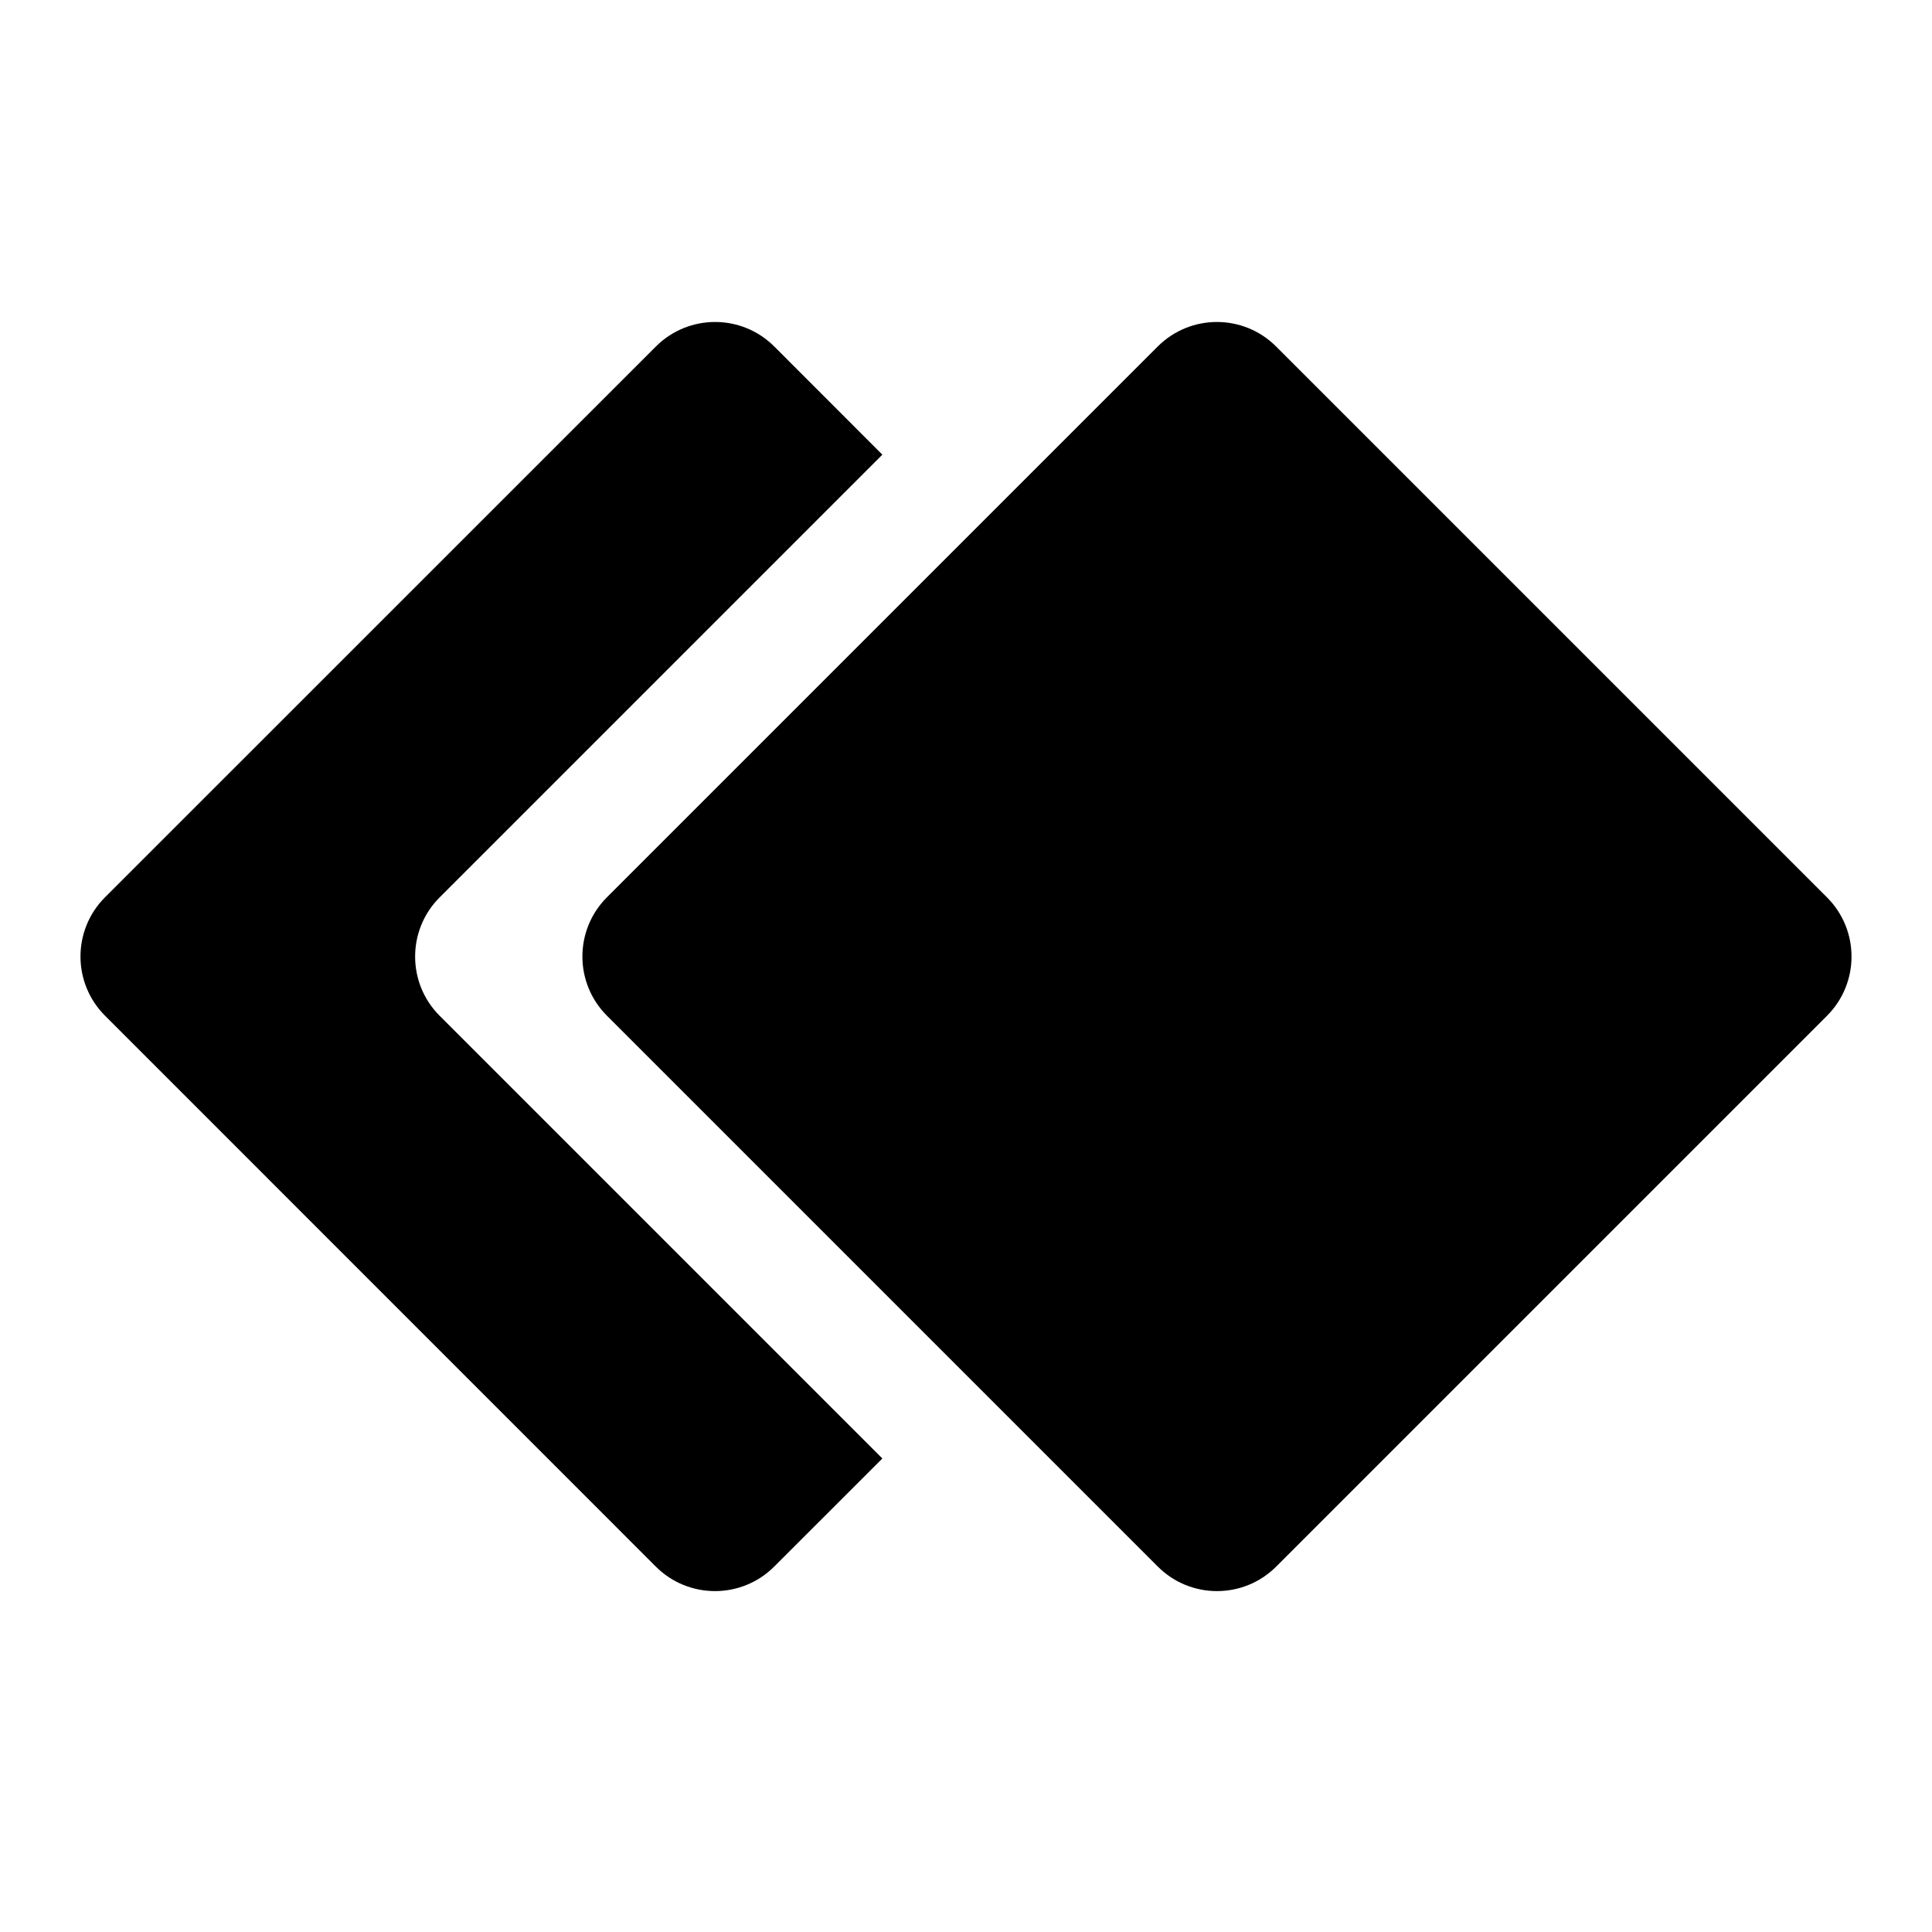
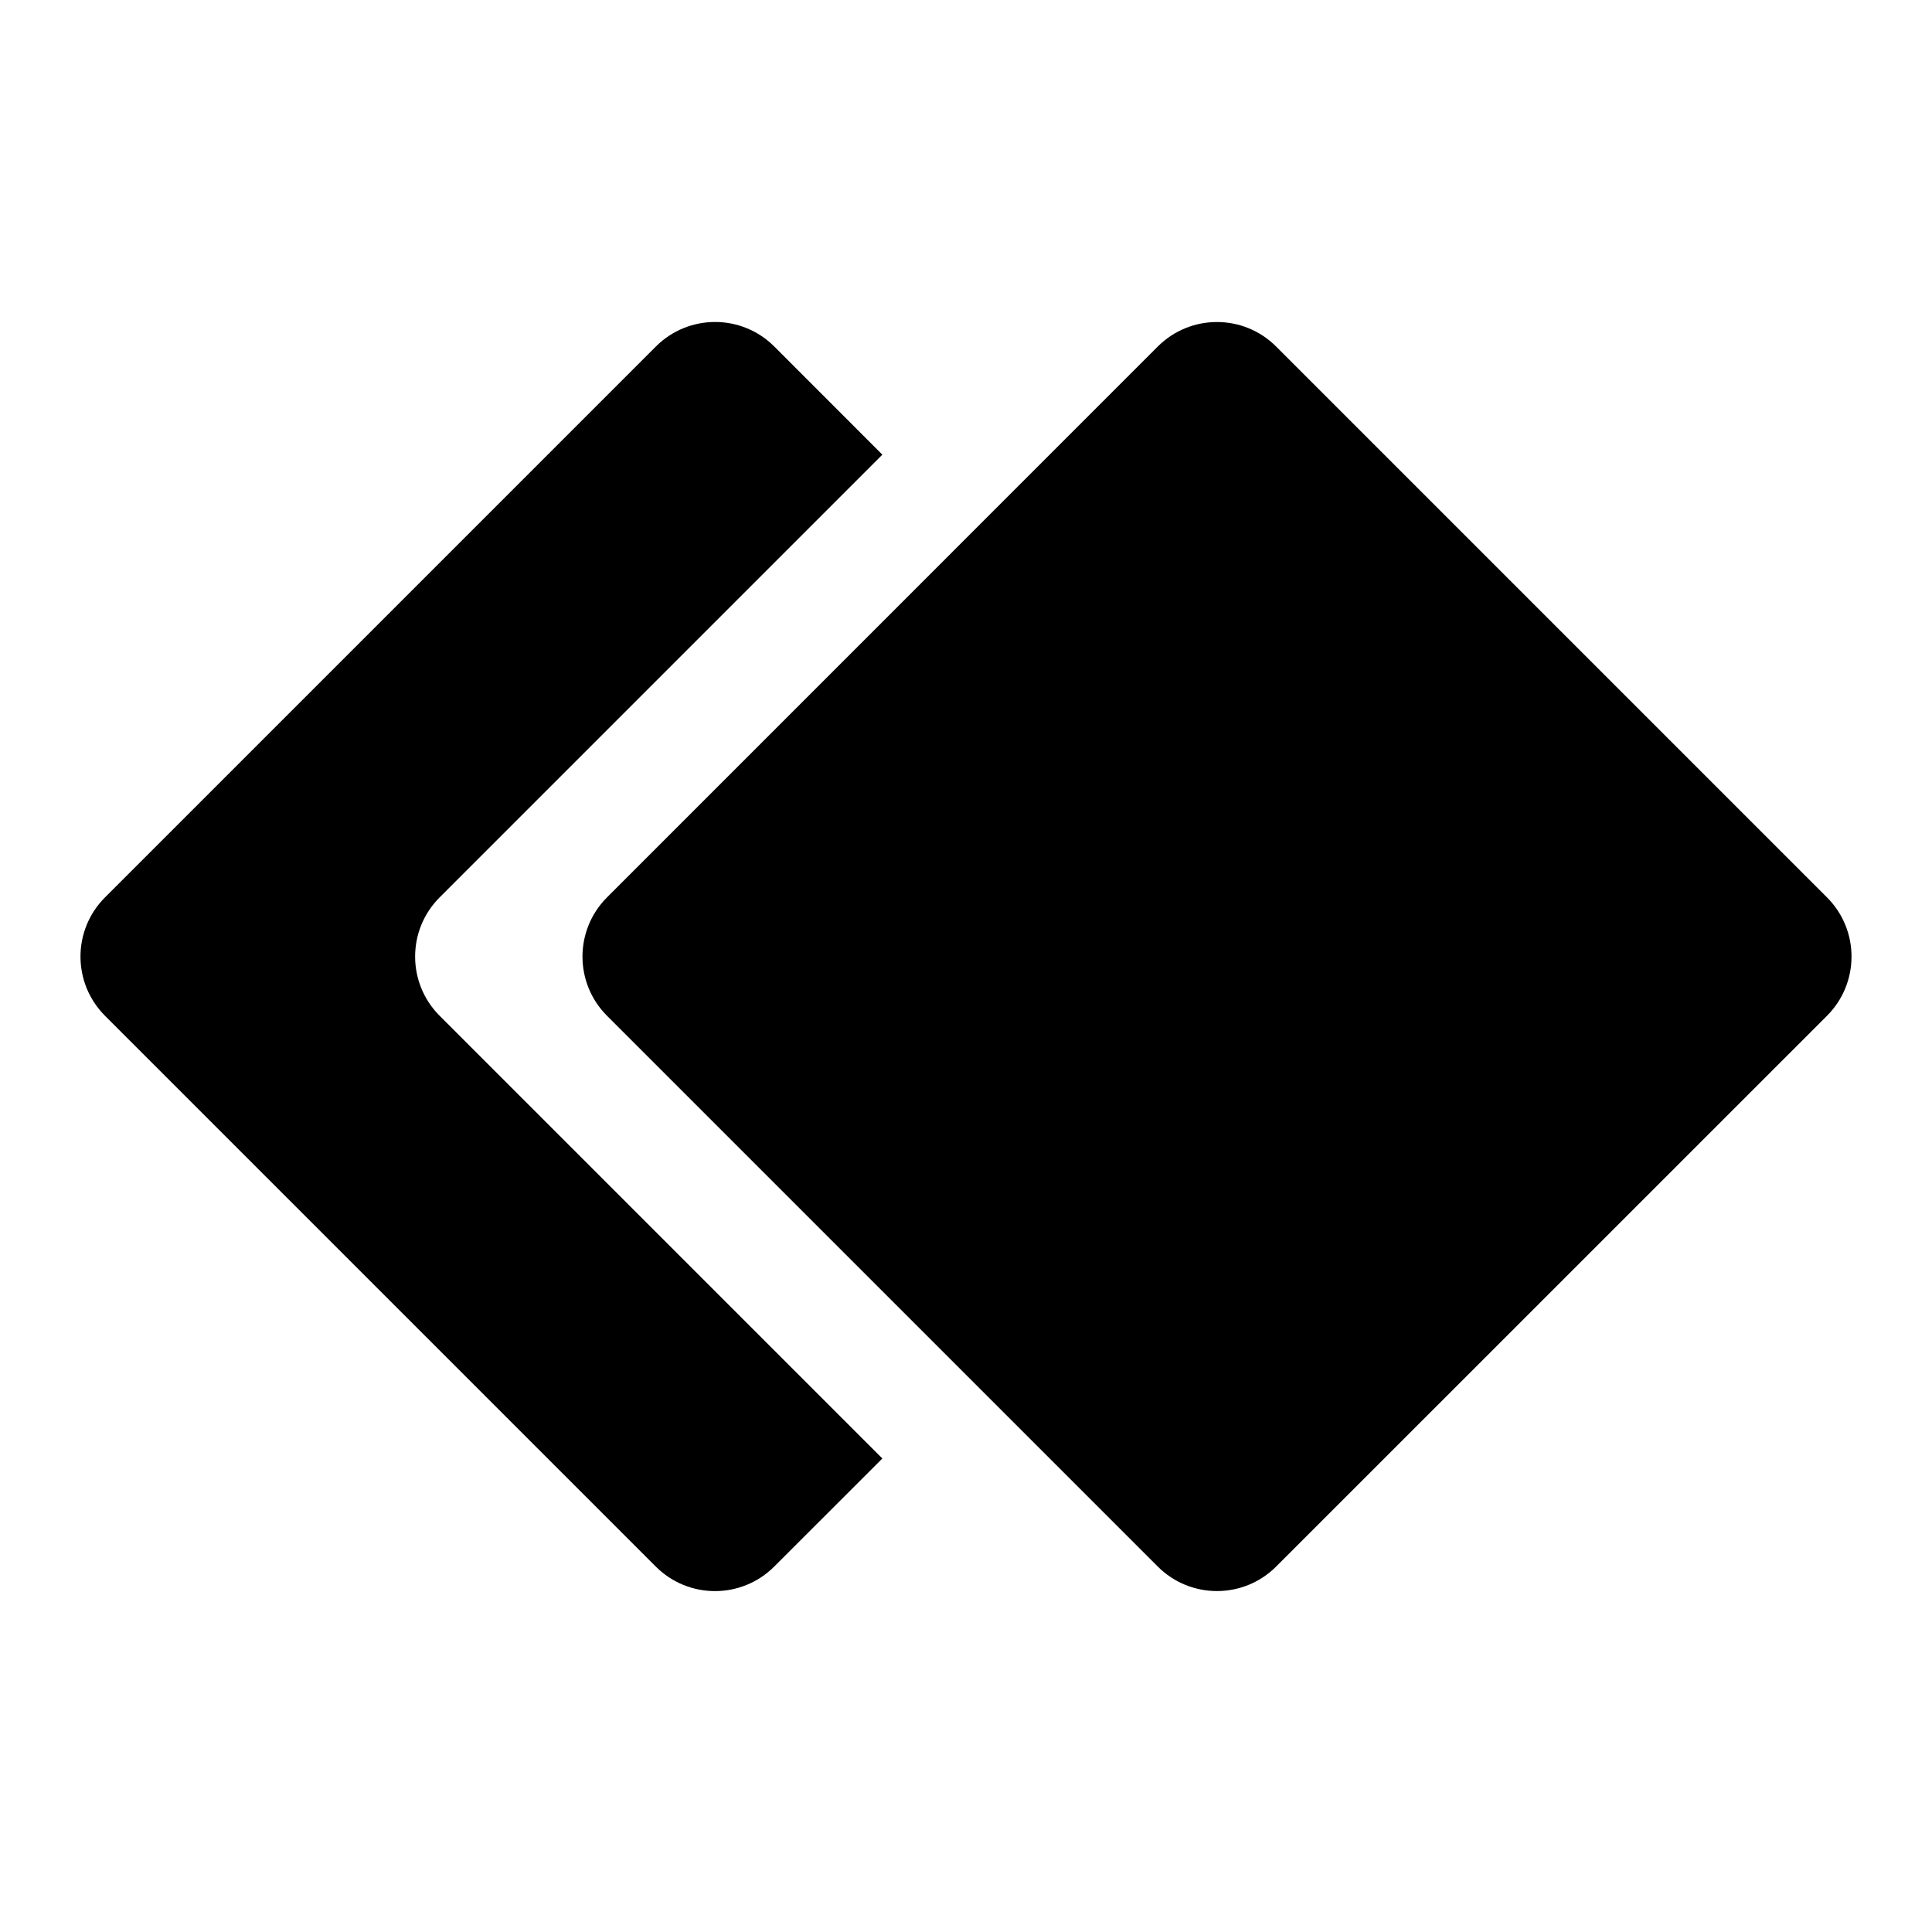
<svg xmlns="http://www.w3.org/2000/svg" width="24" height="24" fill="black" viewBox="0 0 24 24">
-   <path fill-rule="evenodd" d="M1.304 12.617a1.04 1.04 0 0 1 0-1.47l6.844-6.843a1.04 1.04 0 0 1 1.47 0l1.343 1.344-5.5 5.5a1.04 1.04 0 0 0 0 1.47l5.5 5.5-1.344 1.343a1.04 1.04 0 0 1-1.47 0zm6.235-1.47a1.04 1.04 0 0 0 0 1.47l6.844 6.844a1.04 1.04 0 0 0 1.47 0l6.843-6.843a1.04 1.04 0 0 0 0-1.47l-6.844-6.844a1.04 1.04 0 0 0-1.47 0z" clip-rule="evenodd" />
+   <path d="M8.148 4.304a1.04 1.04 0 0 1 1.47 0l1.343 1.344-5.5 5.5a1.04 1.04 0 0 0 0 1.47l5.5 5.5-1.344 1.343a1.04 1.04 0 0 1-1.47 0l-6.843-6.843a1.04 1.04 0 0 1 0-1.47z" />
+   <path d="M14.383 4.304a1.04 1.04 0 0 1 1.469 0l6.844 6.844a1.04 1.04 0 0 1 0 1.47l-6.844 6.843a1.04 1.04 0 0 1-1.469 0L7.54 12.618a1.04 1.04 0 0 1 0-1.47z" />
</svg>
